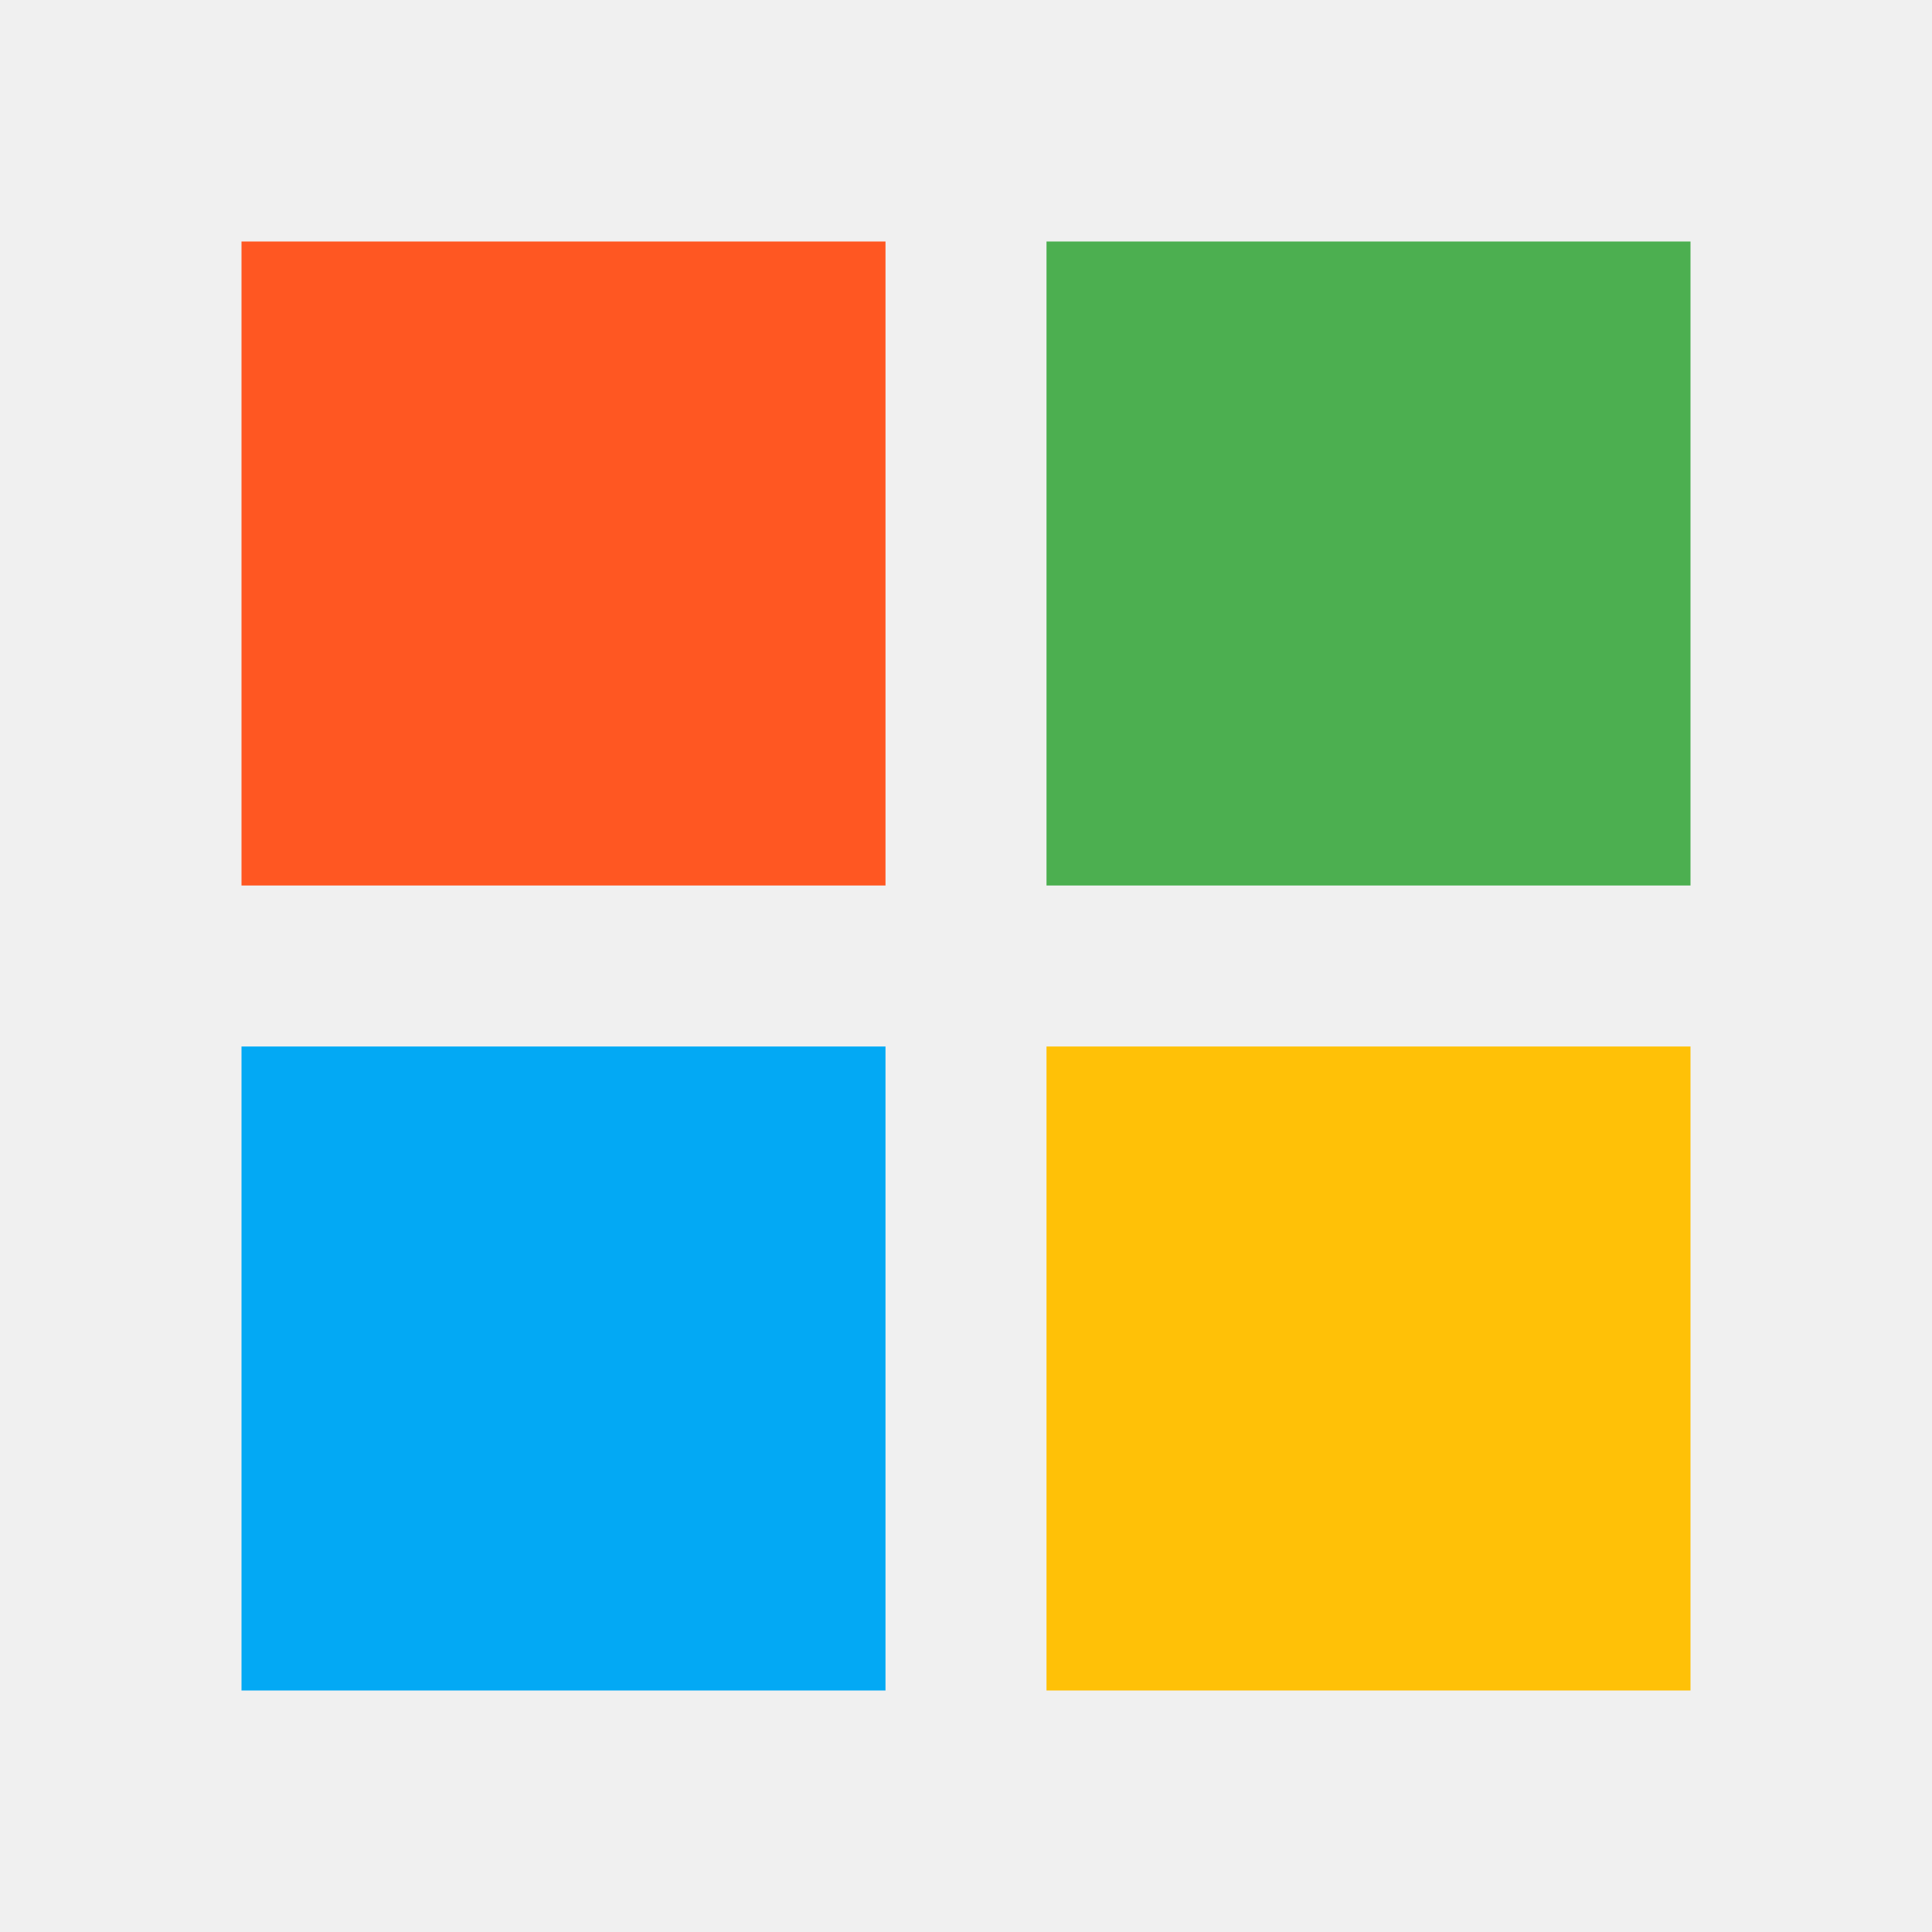
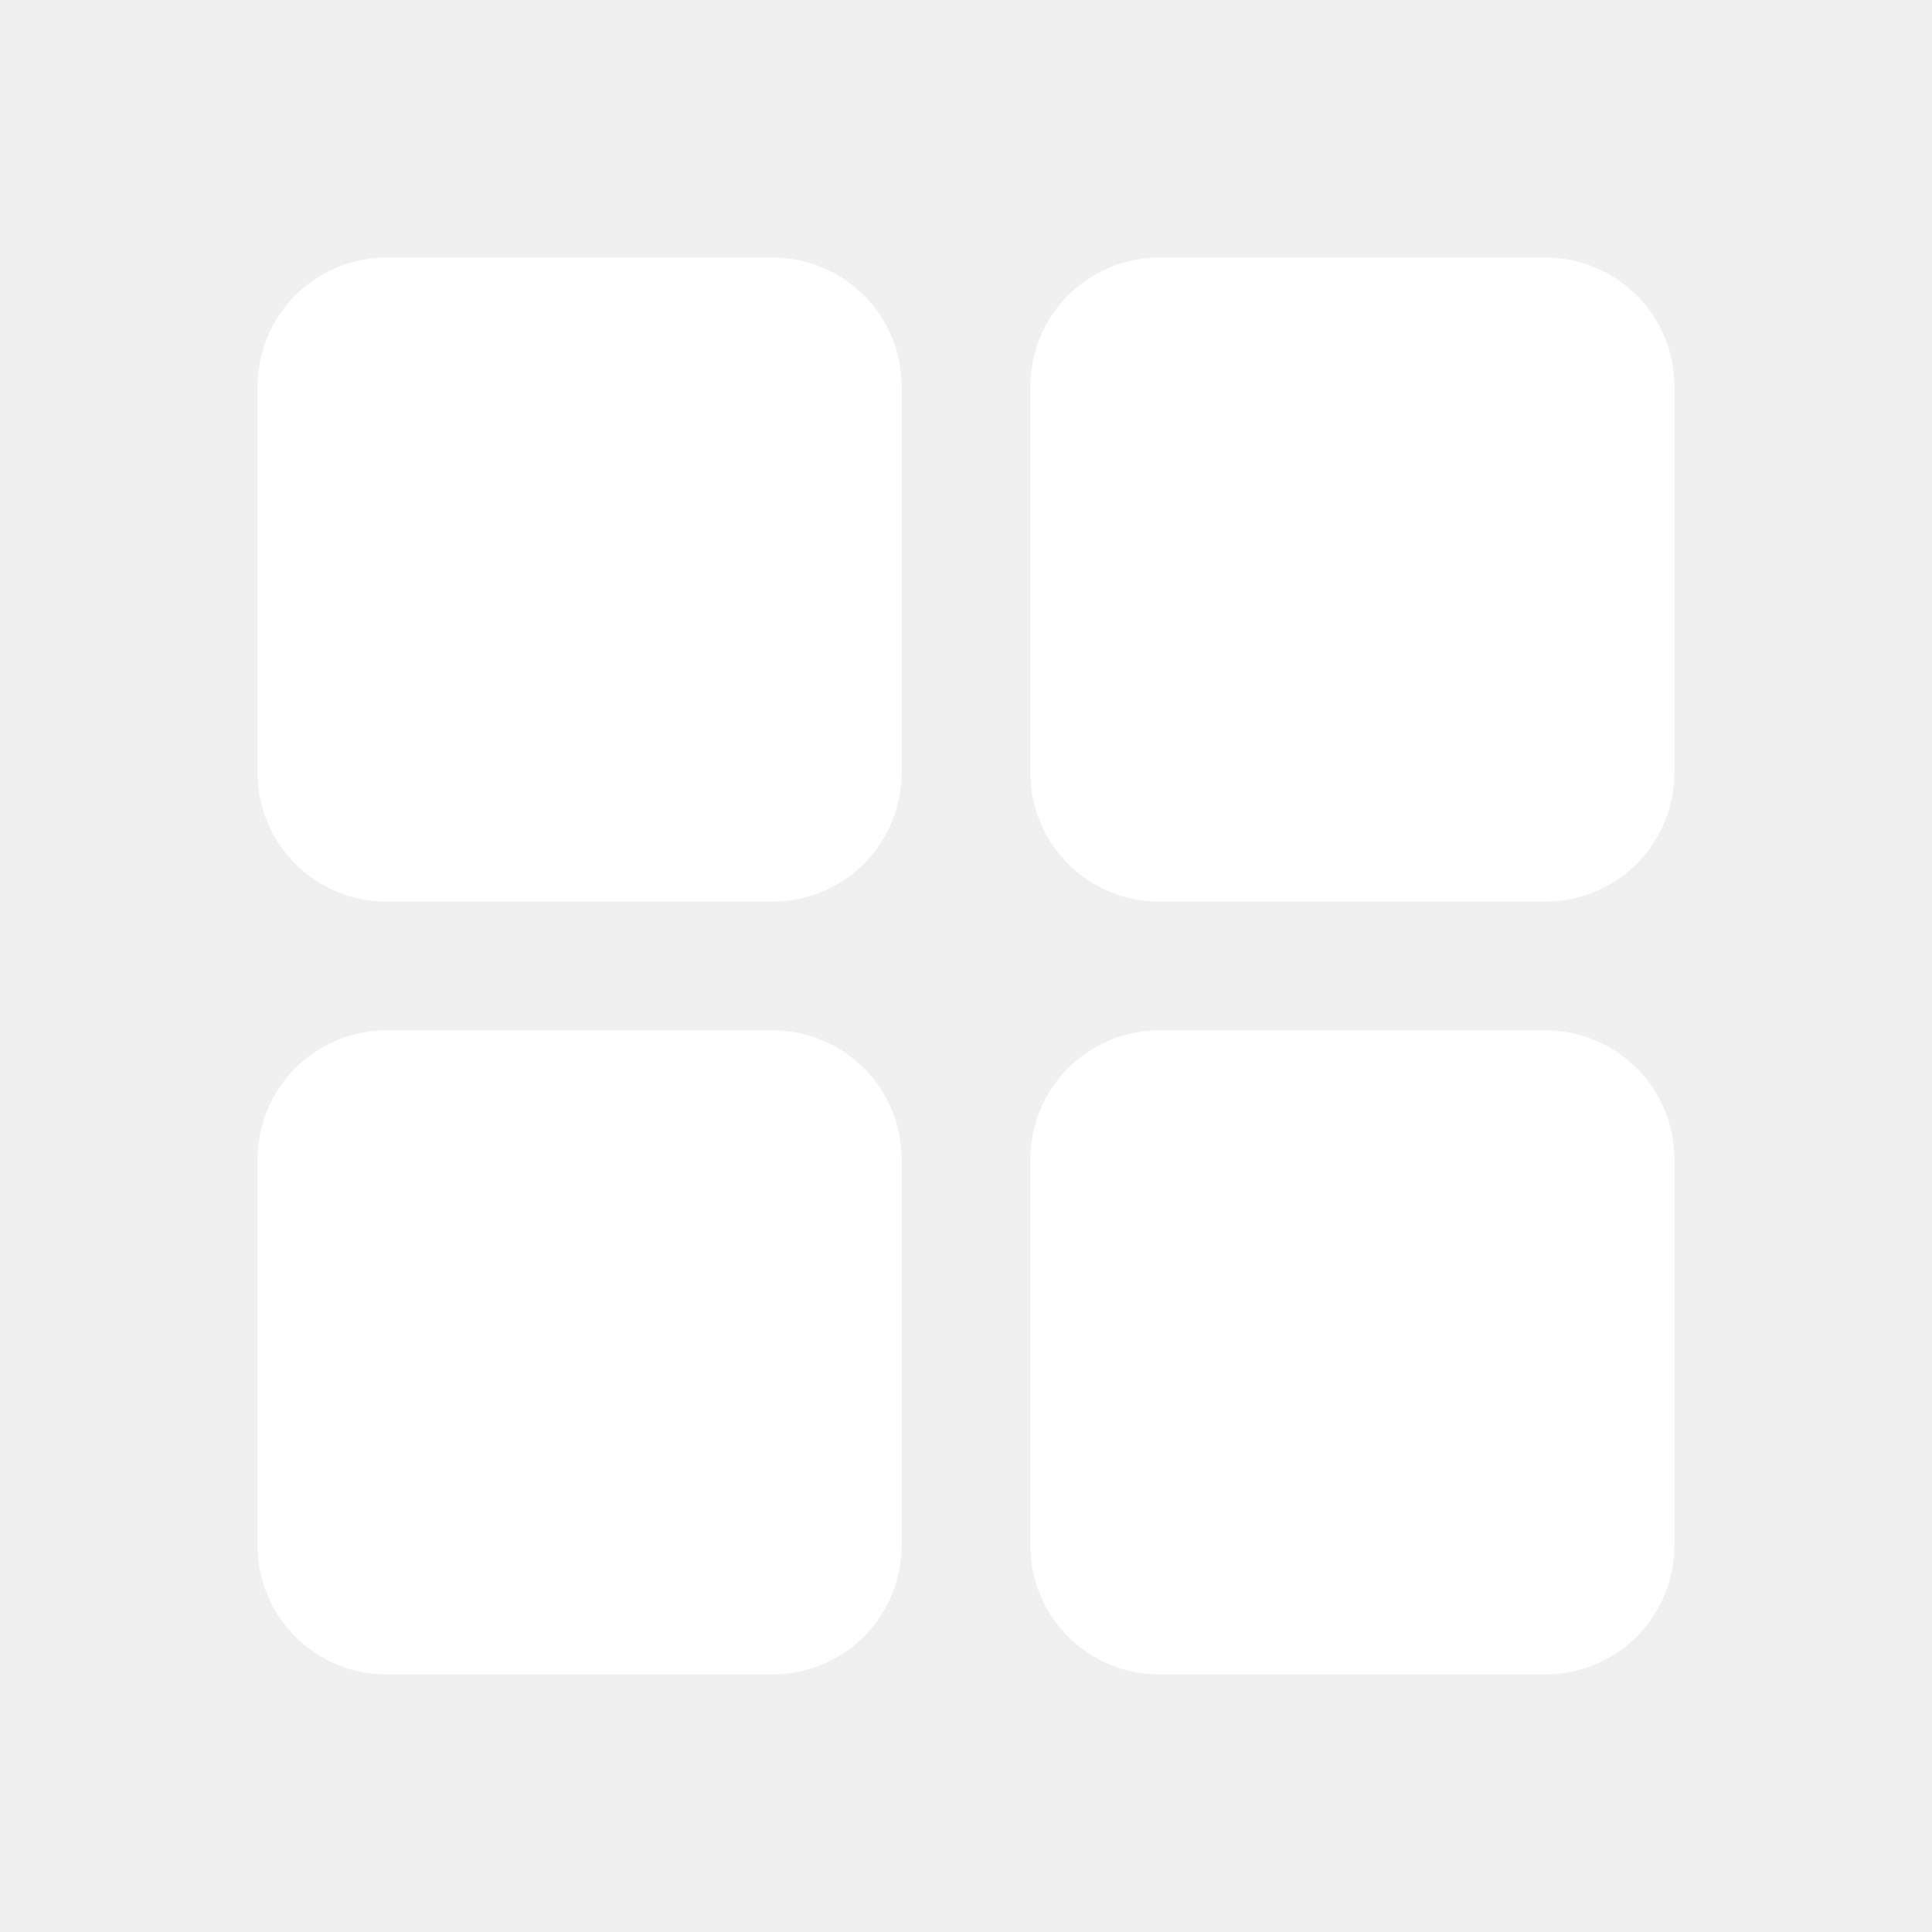
- <svg xmlns="http://www.w3.org/2000/svg" viewBox="0 0 48 48" width="96px" height="96px">
-   <path fill="#ff5722" d="M6 6H22V22H6z" transform="rotate(-180 14 14)" />
-   <path fill="#4caf50" d="M26 6H42V22H26z" transform="rotate(-180 34 14)" />
-   <path fill="#ffc107" d="M26 26H42V42H26z" transform="rotate(-180 34 34)" />
-   <path fill="#03a9f4" d="M6 26H22V42H6z" transform="rotate(-180 14 34)" />
+ <svg xmlns="http://www.w3.org/2000/svg" viewBox="0,0,256,256" width="30px" height="30px" fill-rule="nonzero">
+   <g fill="#ffffff" fill-rule="nonzero" stroke="none" stroke-width="1" stroke-linecap="butt" stroke-linejoin="miter" stroke-miterlimit="10" stroke-dasharray="" stroke-dashoffset="0" font-family="none" font-weight="none" font-size="none" text-anchor="none" style="mix-blend-mode: normal">
+     <g transform="scale(8.53333,8.53333)">
+       <path d="M6,4c-1.105,0 -2,0.895 -2,2v6c0,1.105 0.895,2 2,2h6c1.105,0 2,-0.895 2,-2v-6c0,-1.105 -0.895,-2 -2,-2zM18,4c-1.105,0 -2,0.895 -2,2v6c0,1.105 0.895,2 2,2h6c1.105,0 2,-0.895 2,-2v-6c0,-1.105 -0.895,-2 -2,-2zM6,16c-1.105,0 -2,0.895 -2,2v6c0,1.105 0.895,2 2,2h6c1.105,0 2,-0.895 2,-2v-6c0,-1.105 -0.895,-2 -2,-2zM18,16c-1.105,0 -2,0.895 -2,2v6c0,1.105 0.895,2 2,2h6c1.105,0 2,-0.895 2,-2v-6c0,-1.105 -0.895,-2 -2,-2z" />
+     </g>
+   </g>
</svg>
